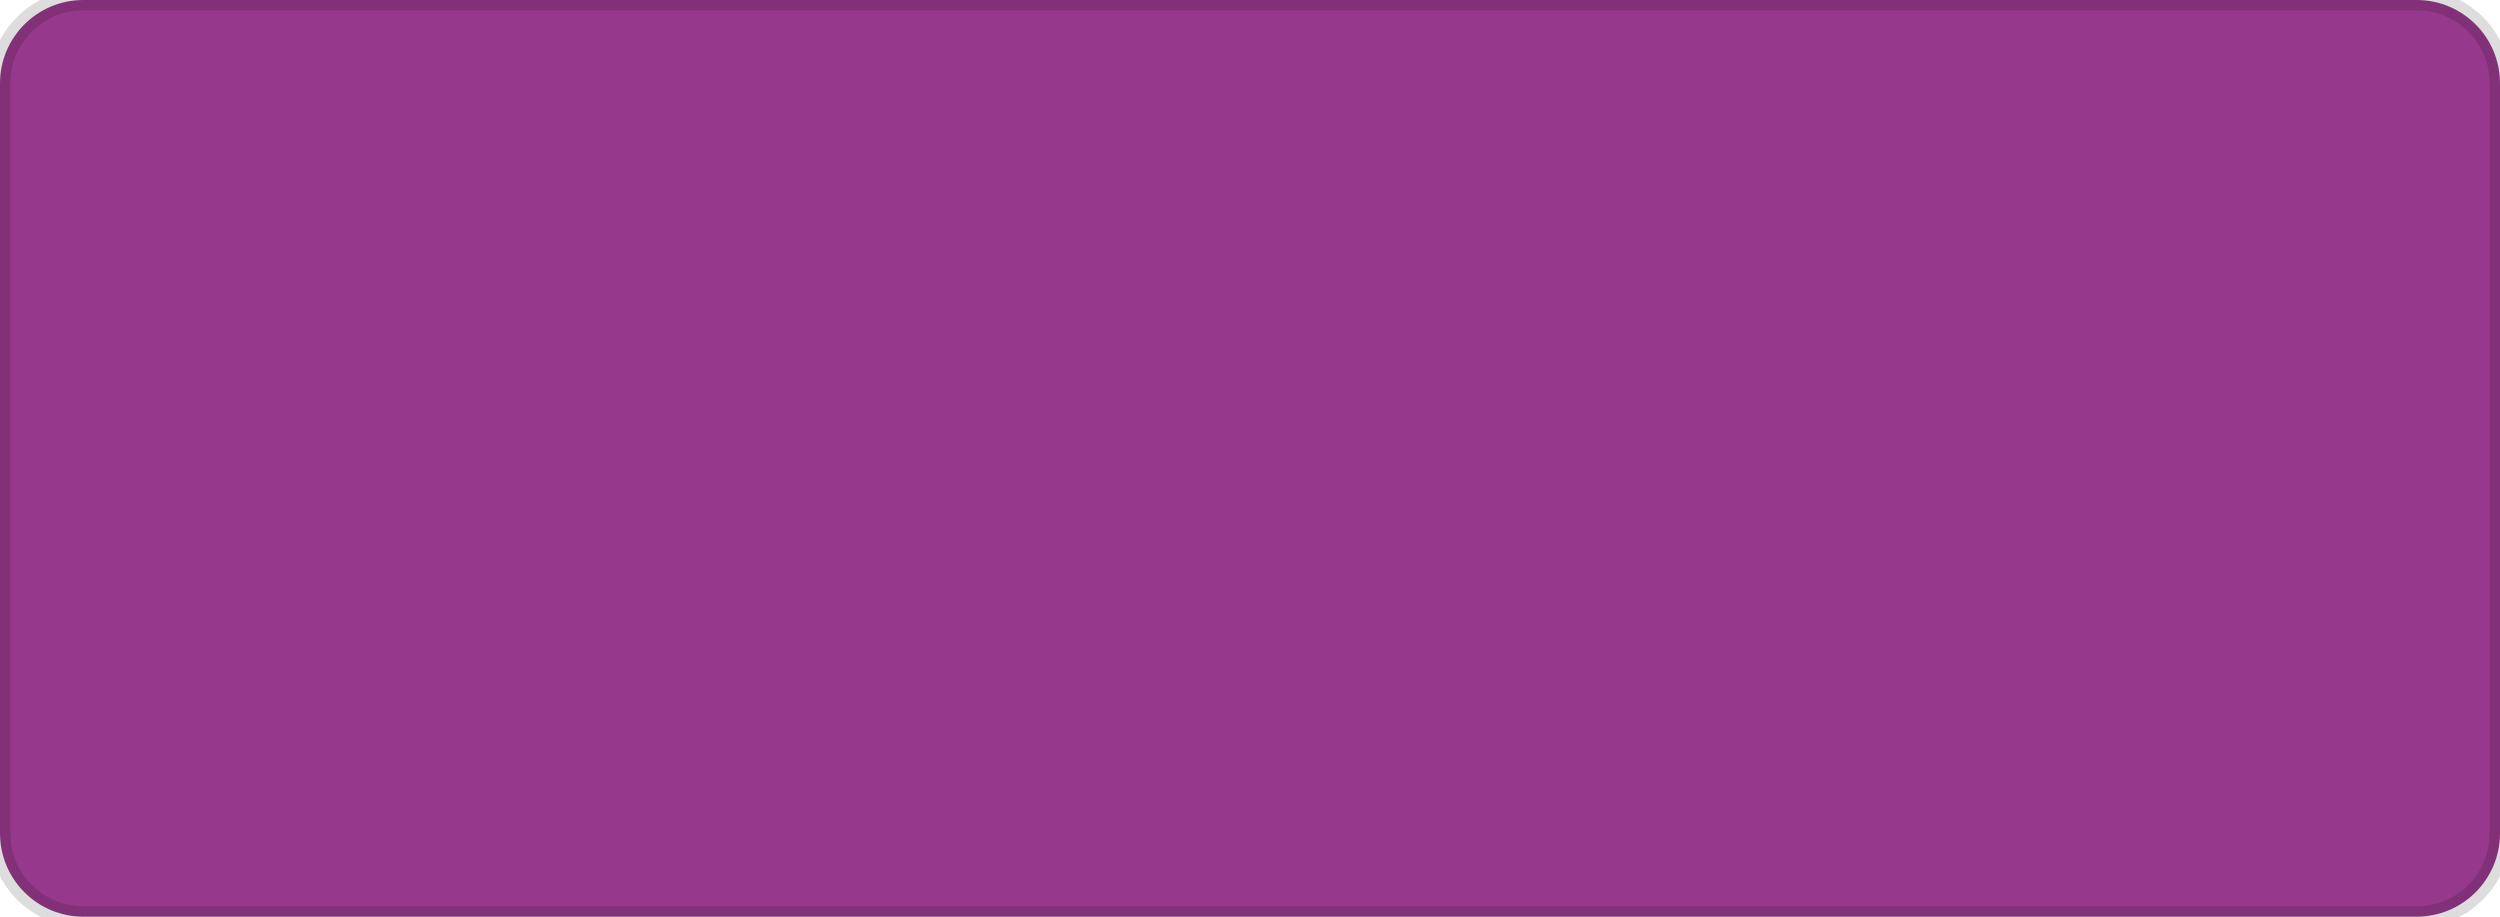
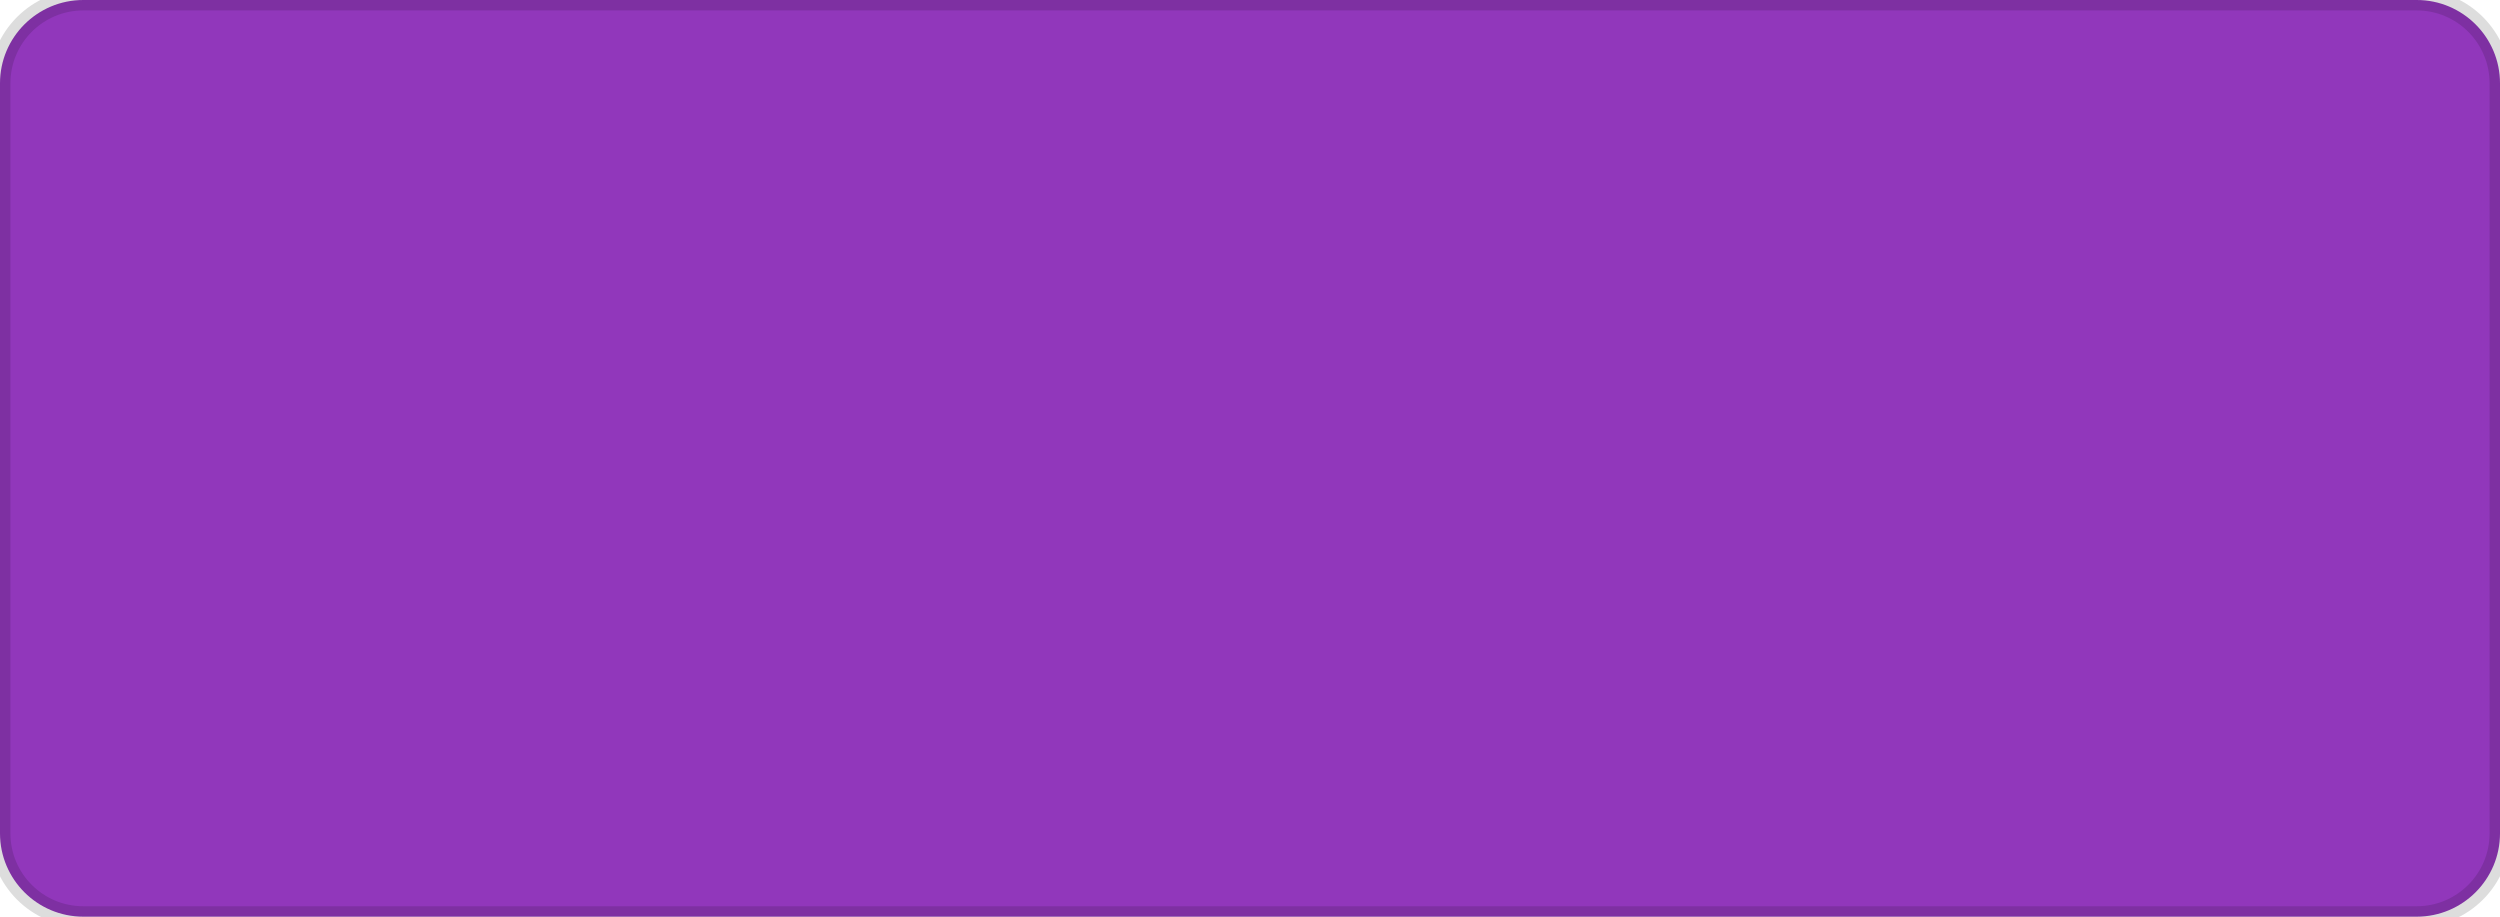
- <svg xmlns="http://www.w3.org/2000/svg" width="120" height="44" viewBox="0 0 120 44" role="img" aria-label="--category #96398c">
-   <rect width="120" height="44" rx="4" fill="#96398c" stroke="#00000022" stroke-width="1" />
+ <svg xmlns="http://www.w3.org/2000/svg" width="120" height="44" viewBox="0 0 120 44" role="img" aria-label="--category #9137bb">
+   <rect width="120" height="44" rx="4" fill="#9137bb" stroke="#00000022" stroke-width="1" />
</svg>
